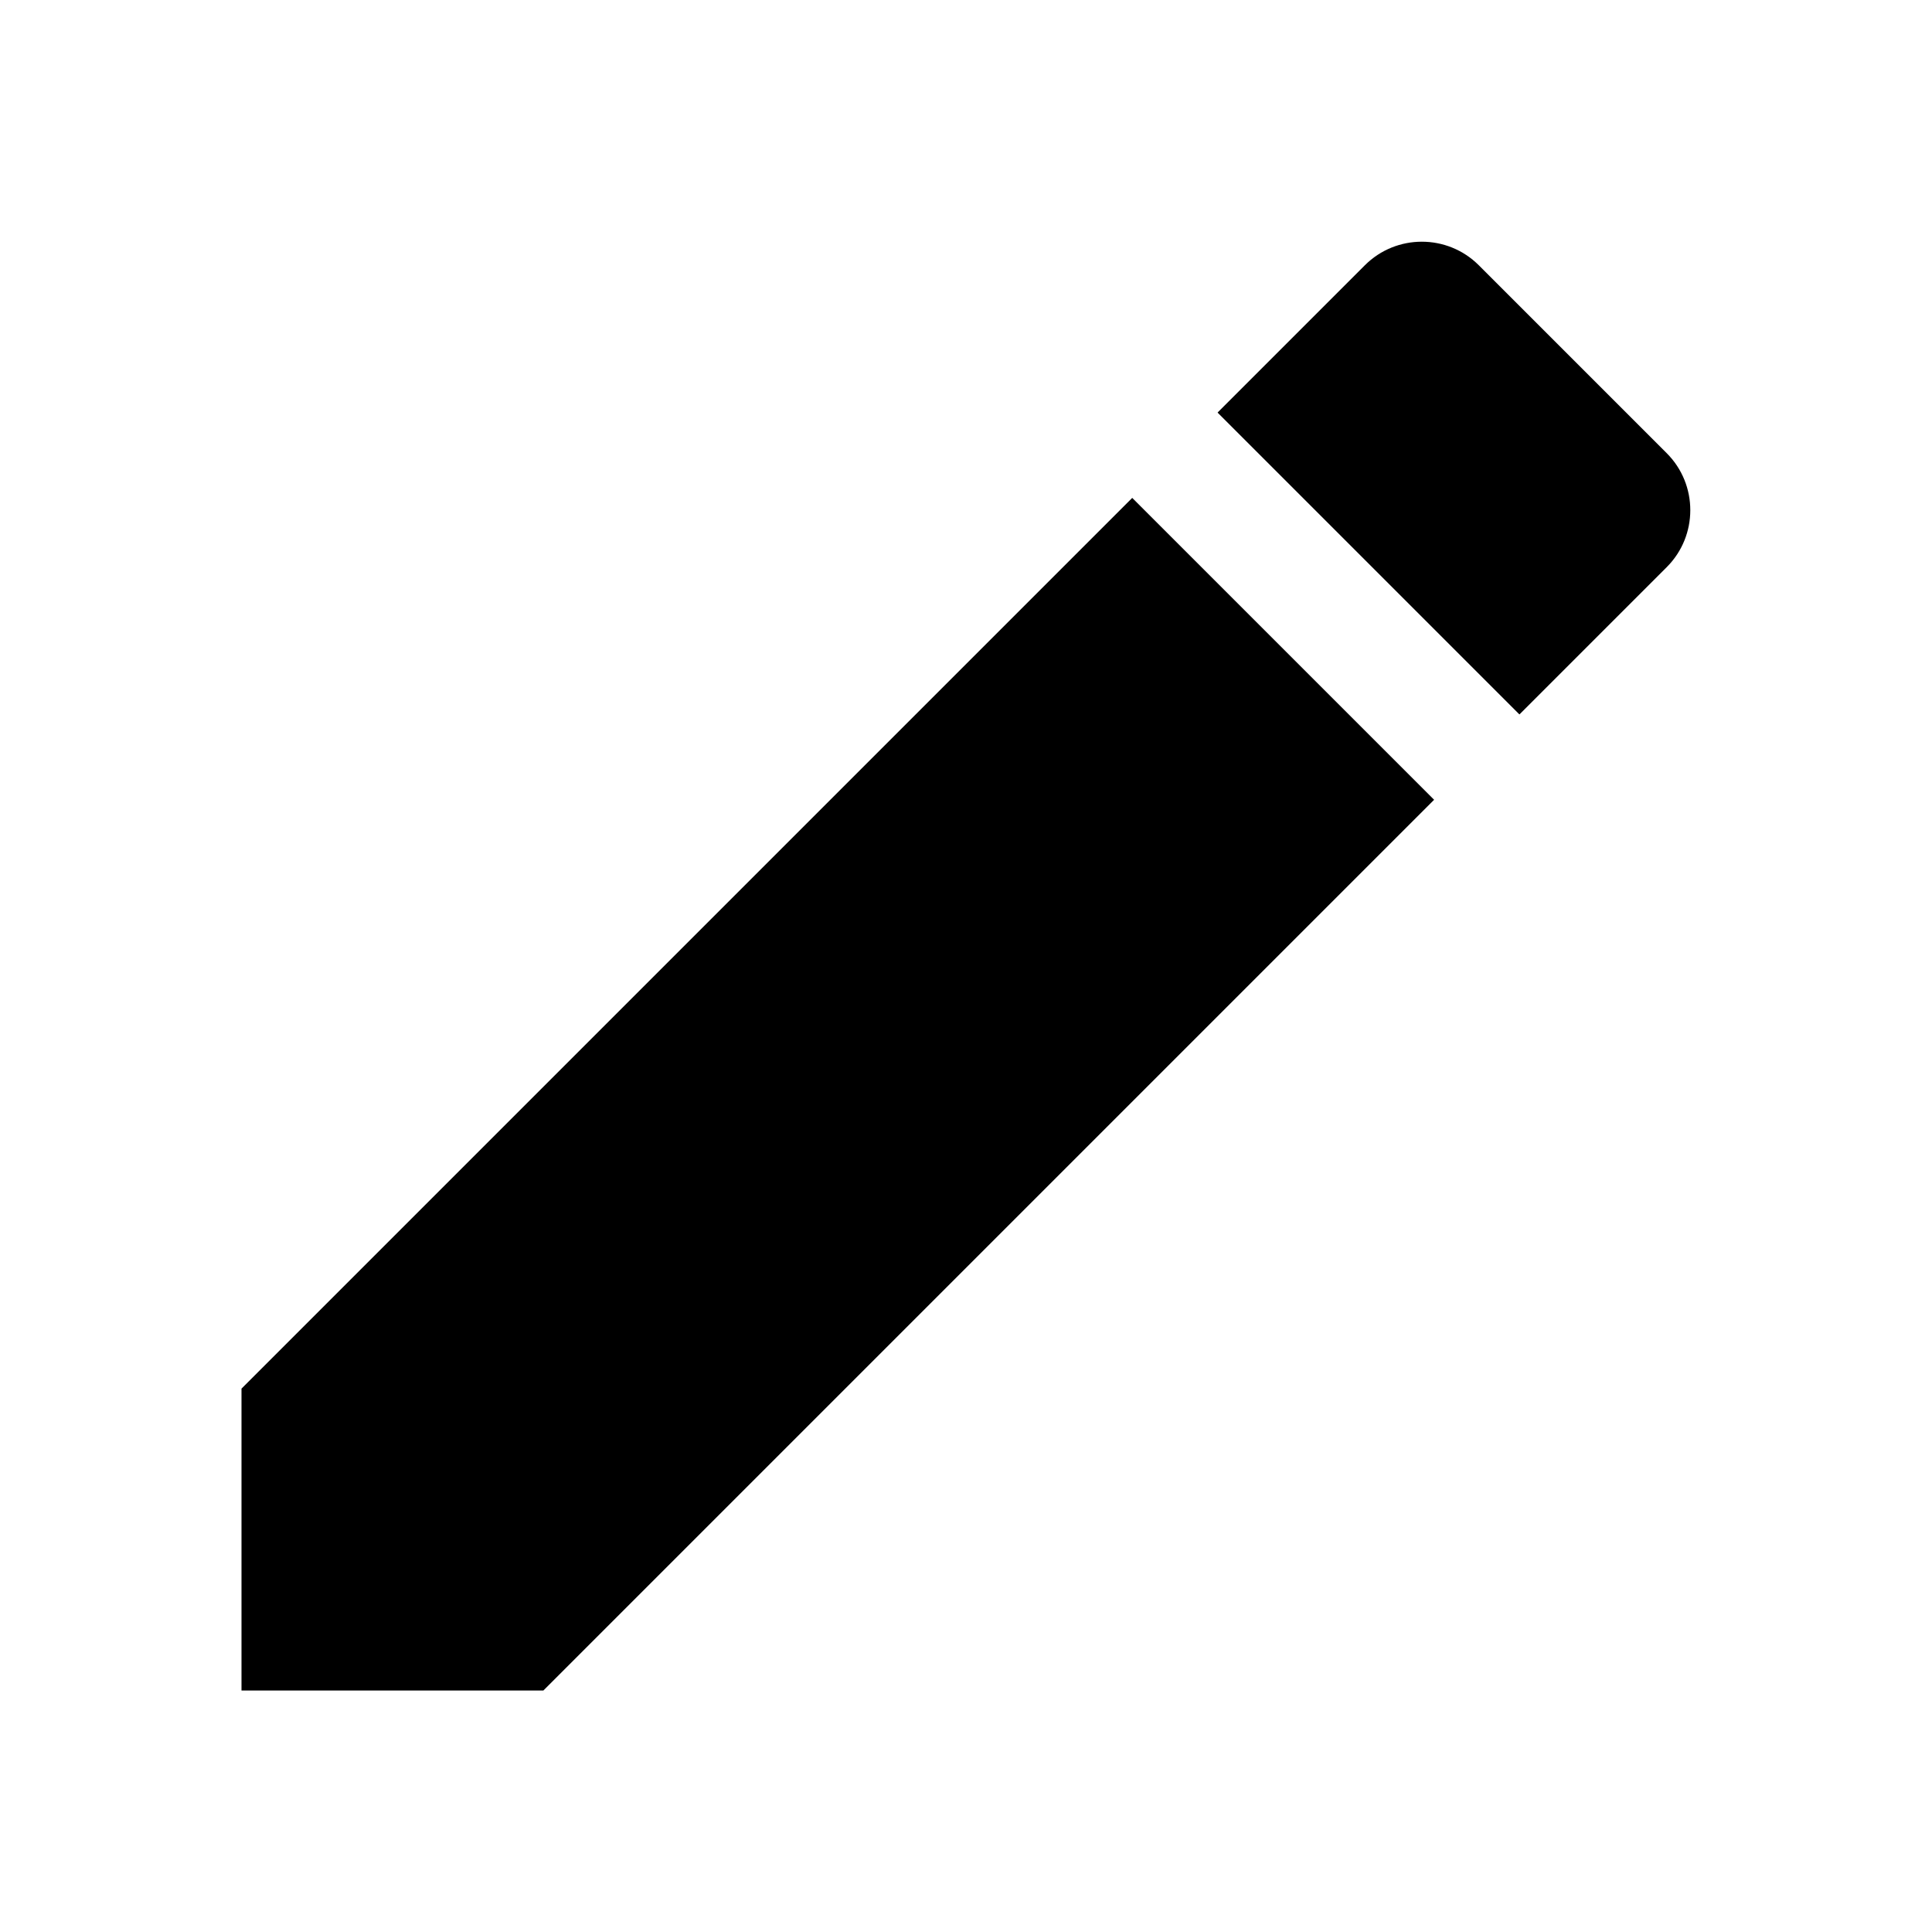
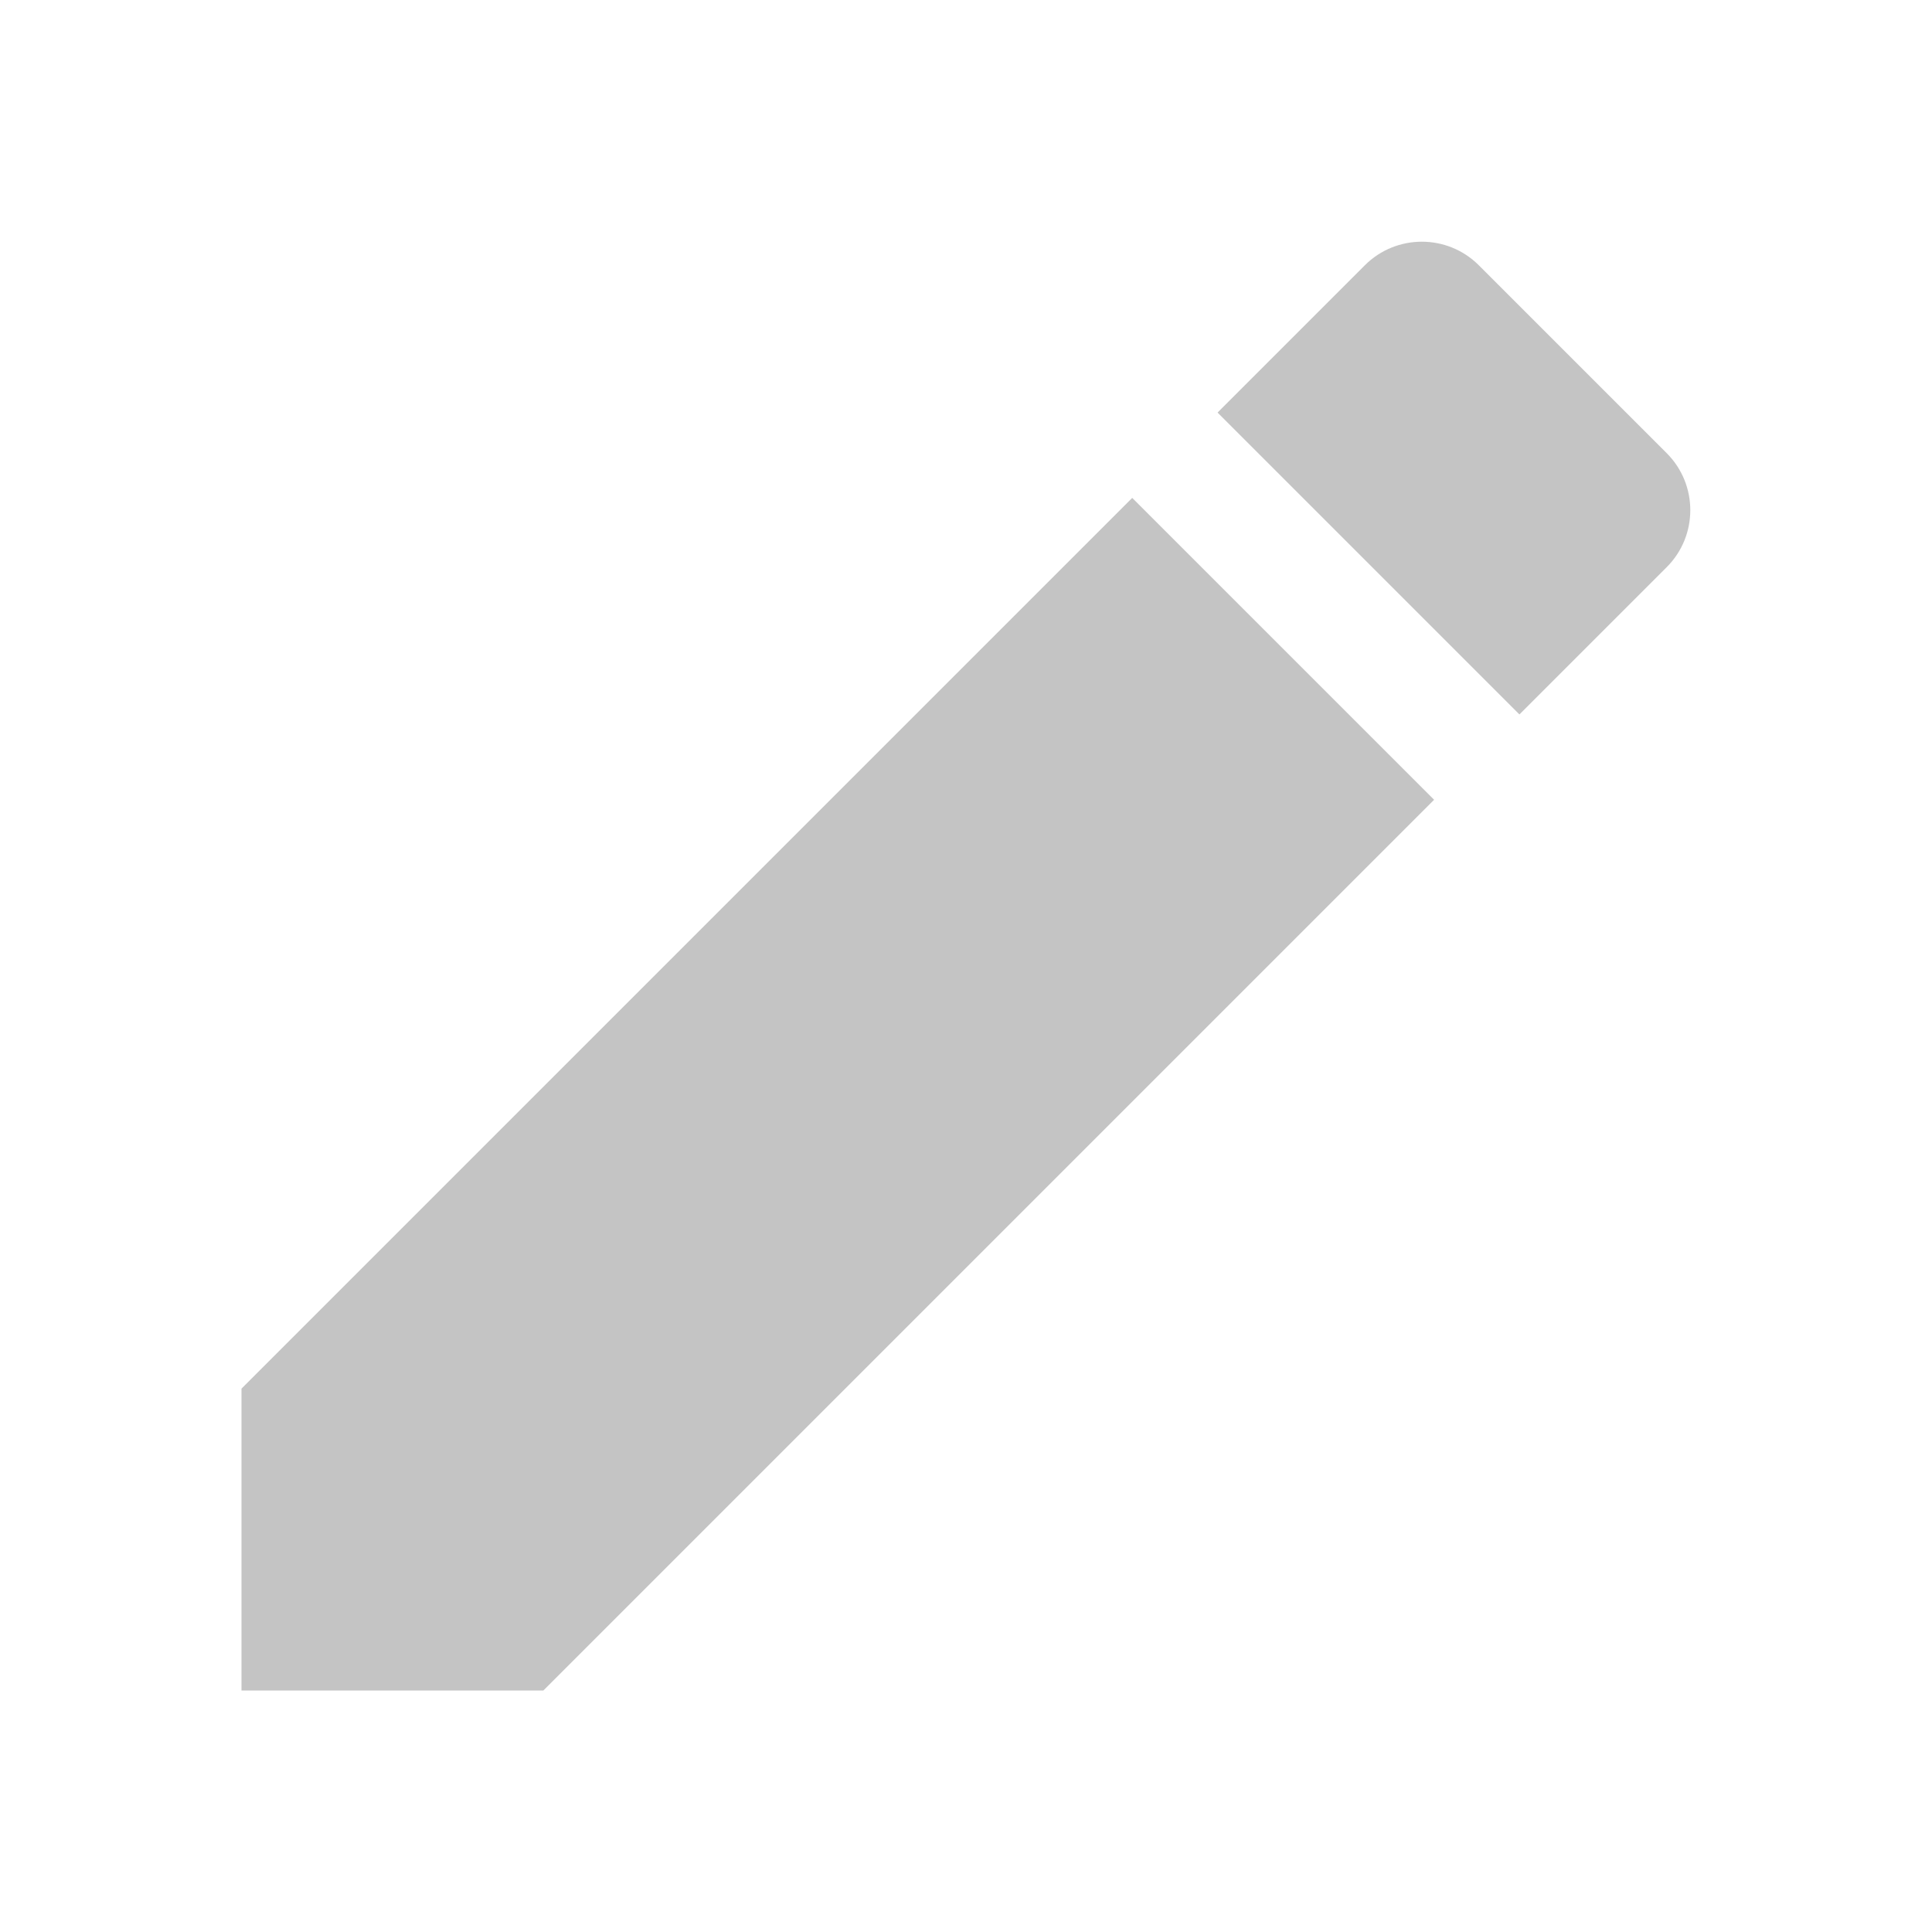
- <svg xmlns="http://www.w3.org/2000/svg" width="48px" height="48px" viewBox="0 0 48 48" fill="#C4C4C4bbb">
+ <svg xmlns="http://www.w3.org/2000/svg" width="48px" height="48px" viewBox="0 0 48 48" fill="#C4C4C4">
  <path d="M6 34.5V42h7.5l22.13-22.13-7.5-7.5L6 34.5zm35.41-20.41c.78-.78.78-2.05 0-2.83l-4.67-4.67c-.78-.78-2.05-.78-2.83 0l-3.66 3.66 7.5 7.5 3.66-3.66z" />
  <path d="M0 0h48v48H0z" fill="none" />
</svg>
